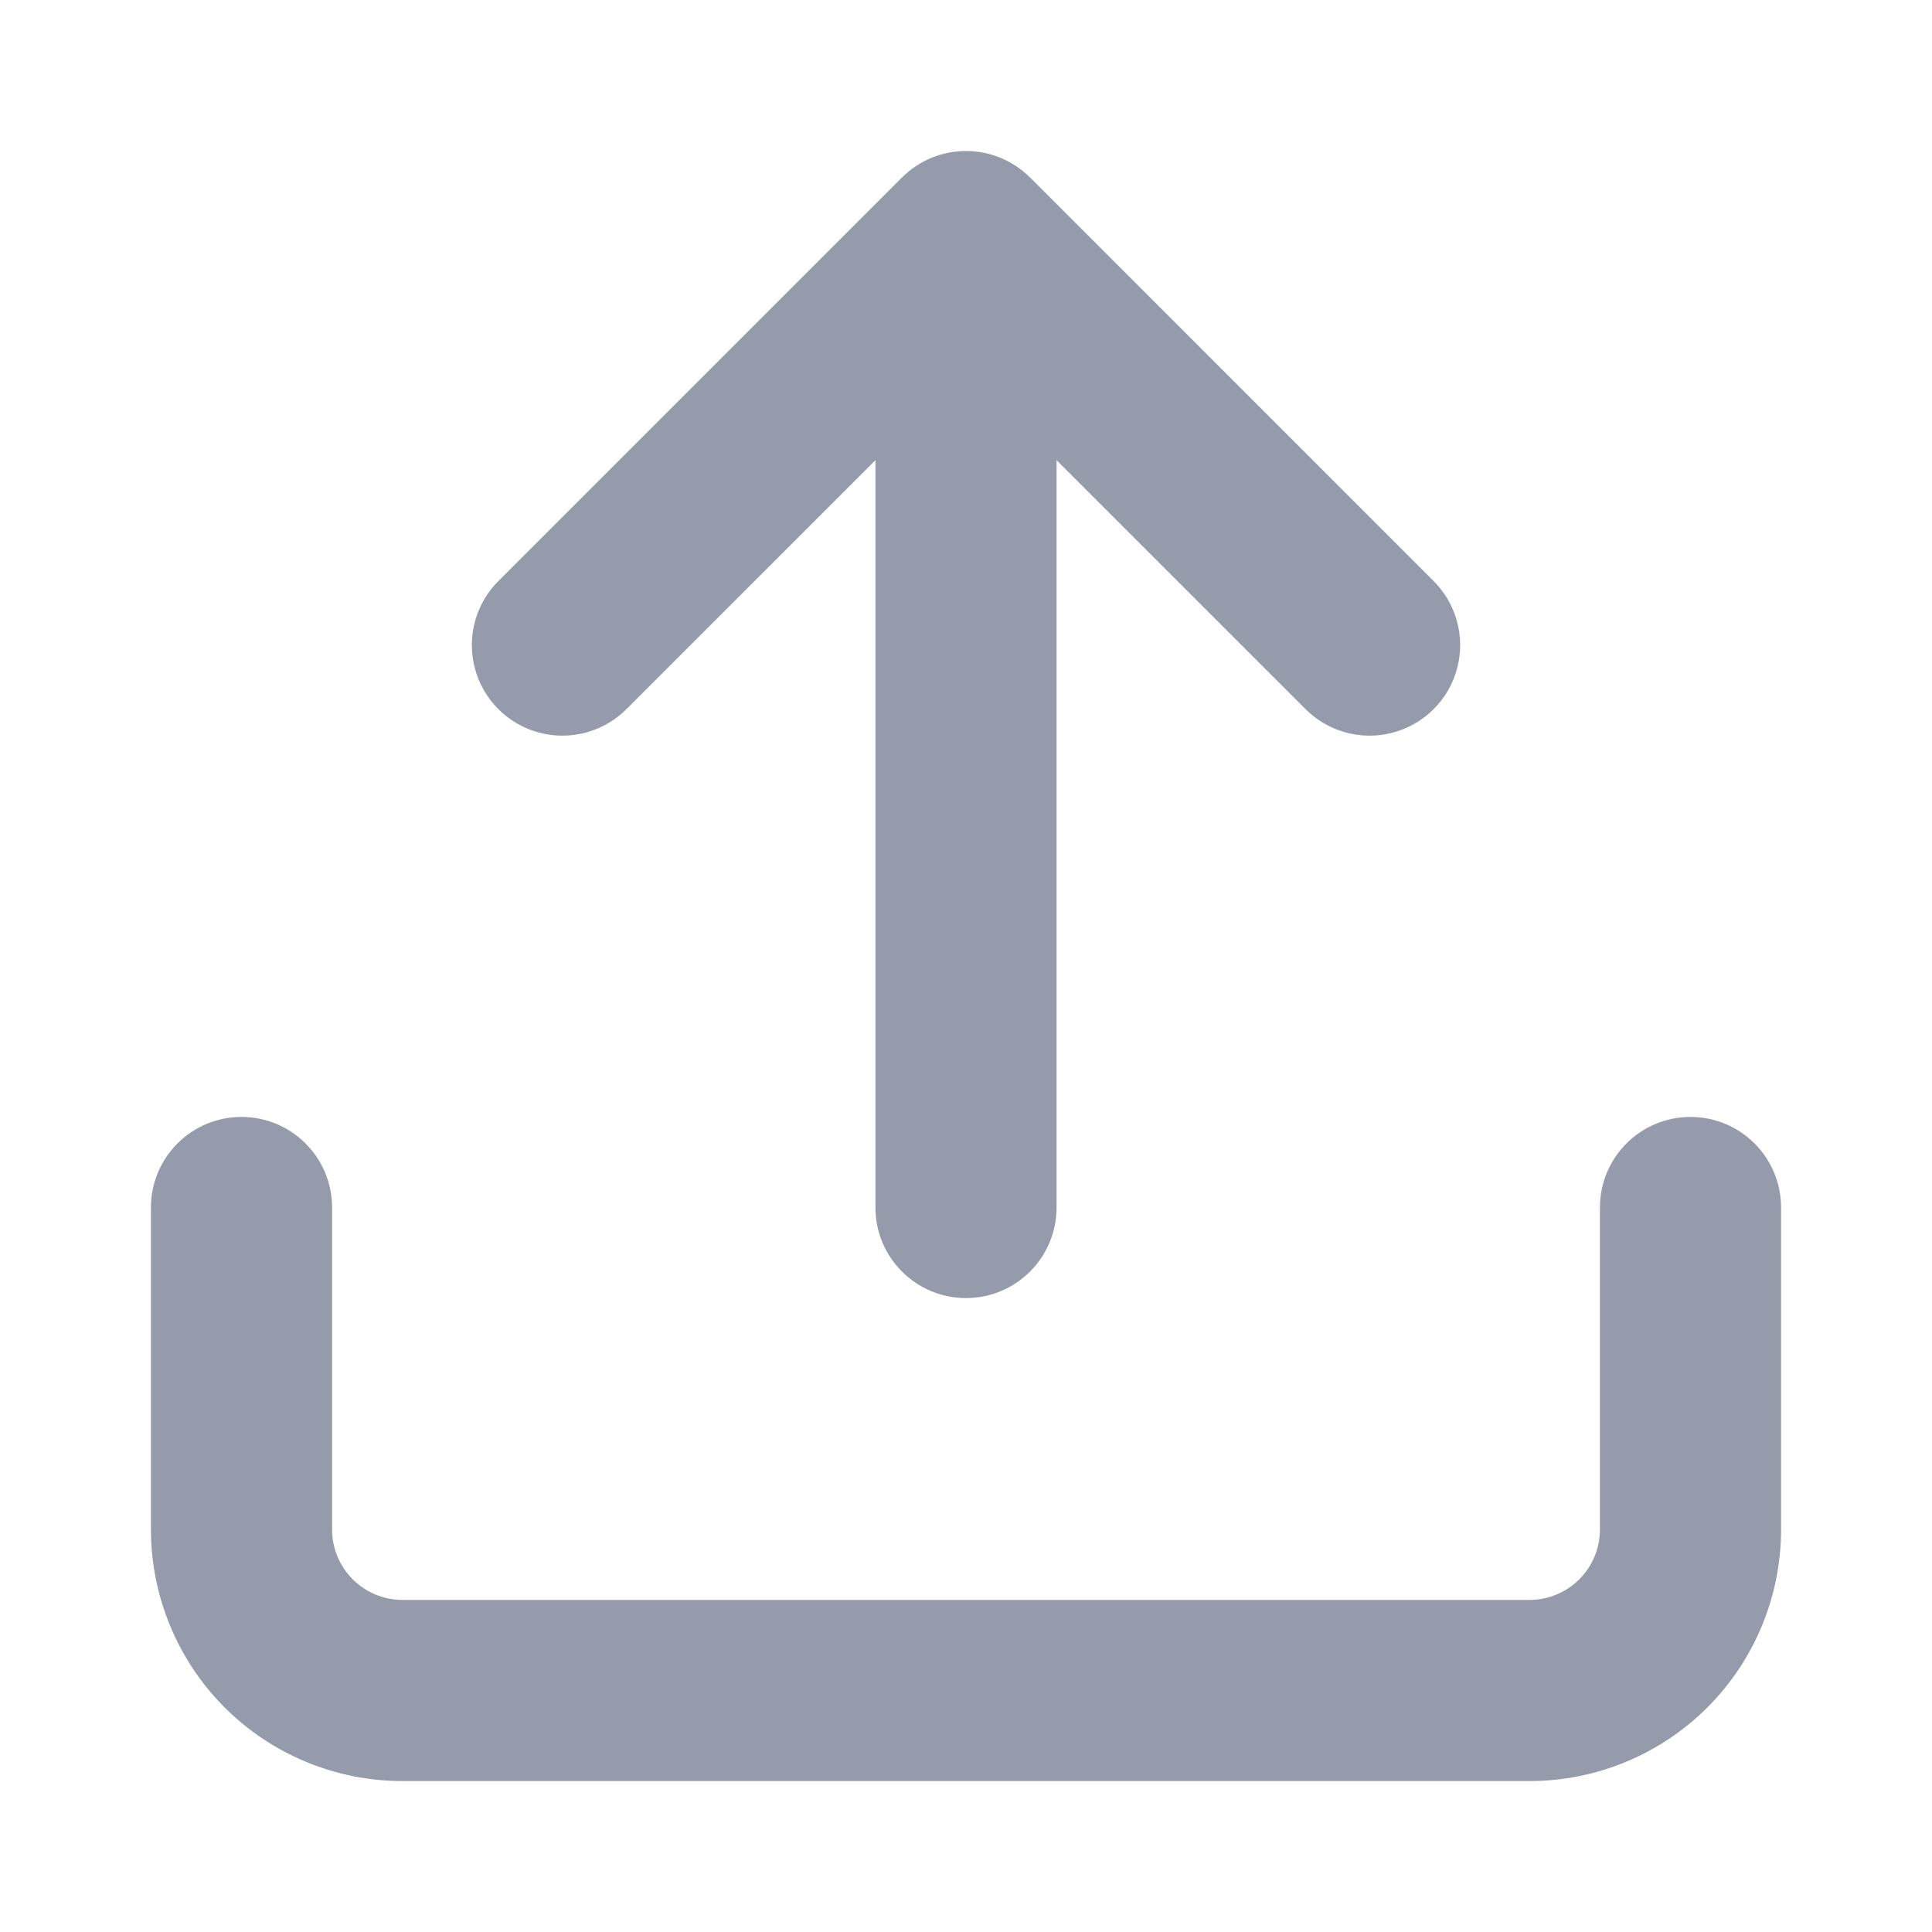
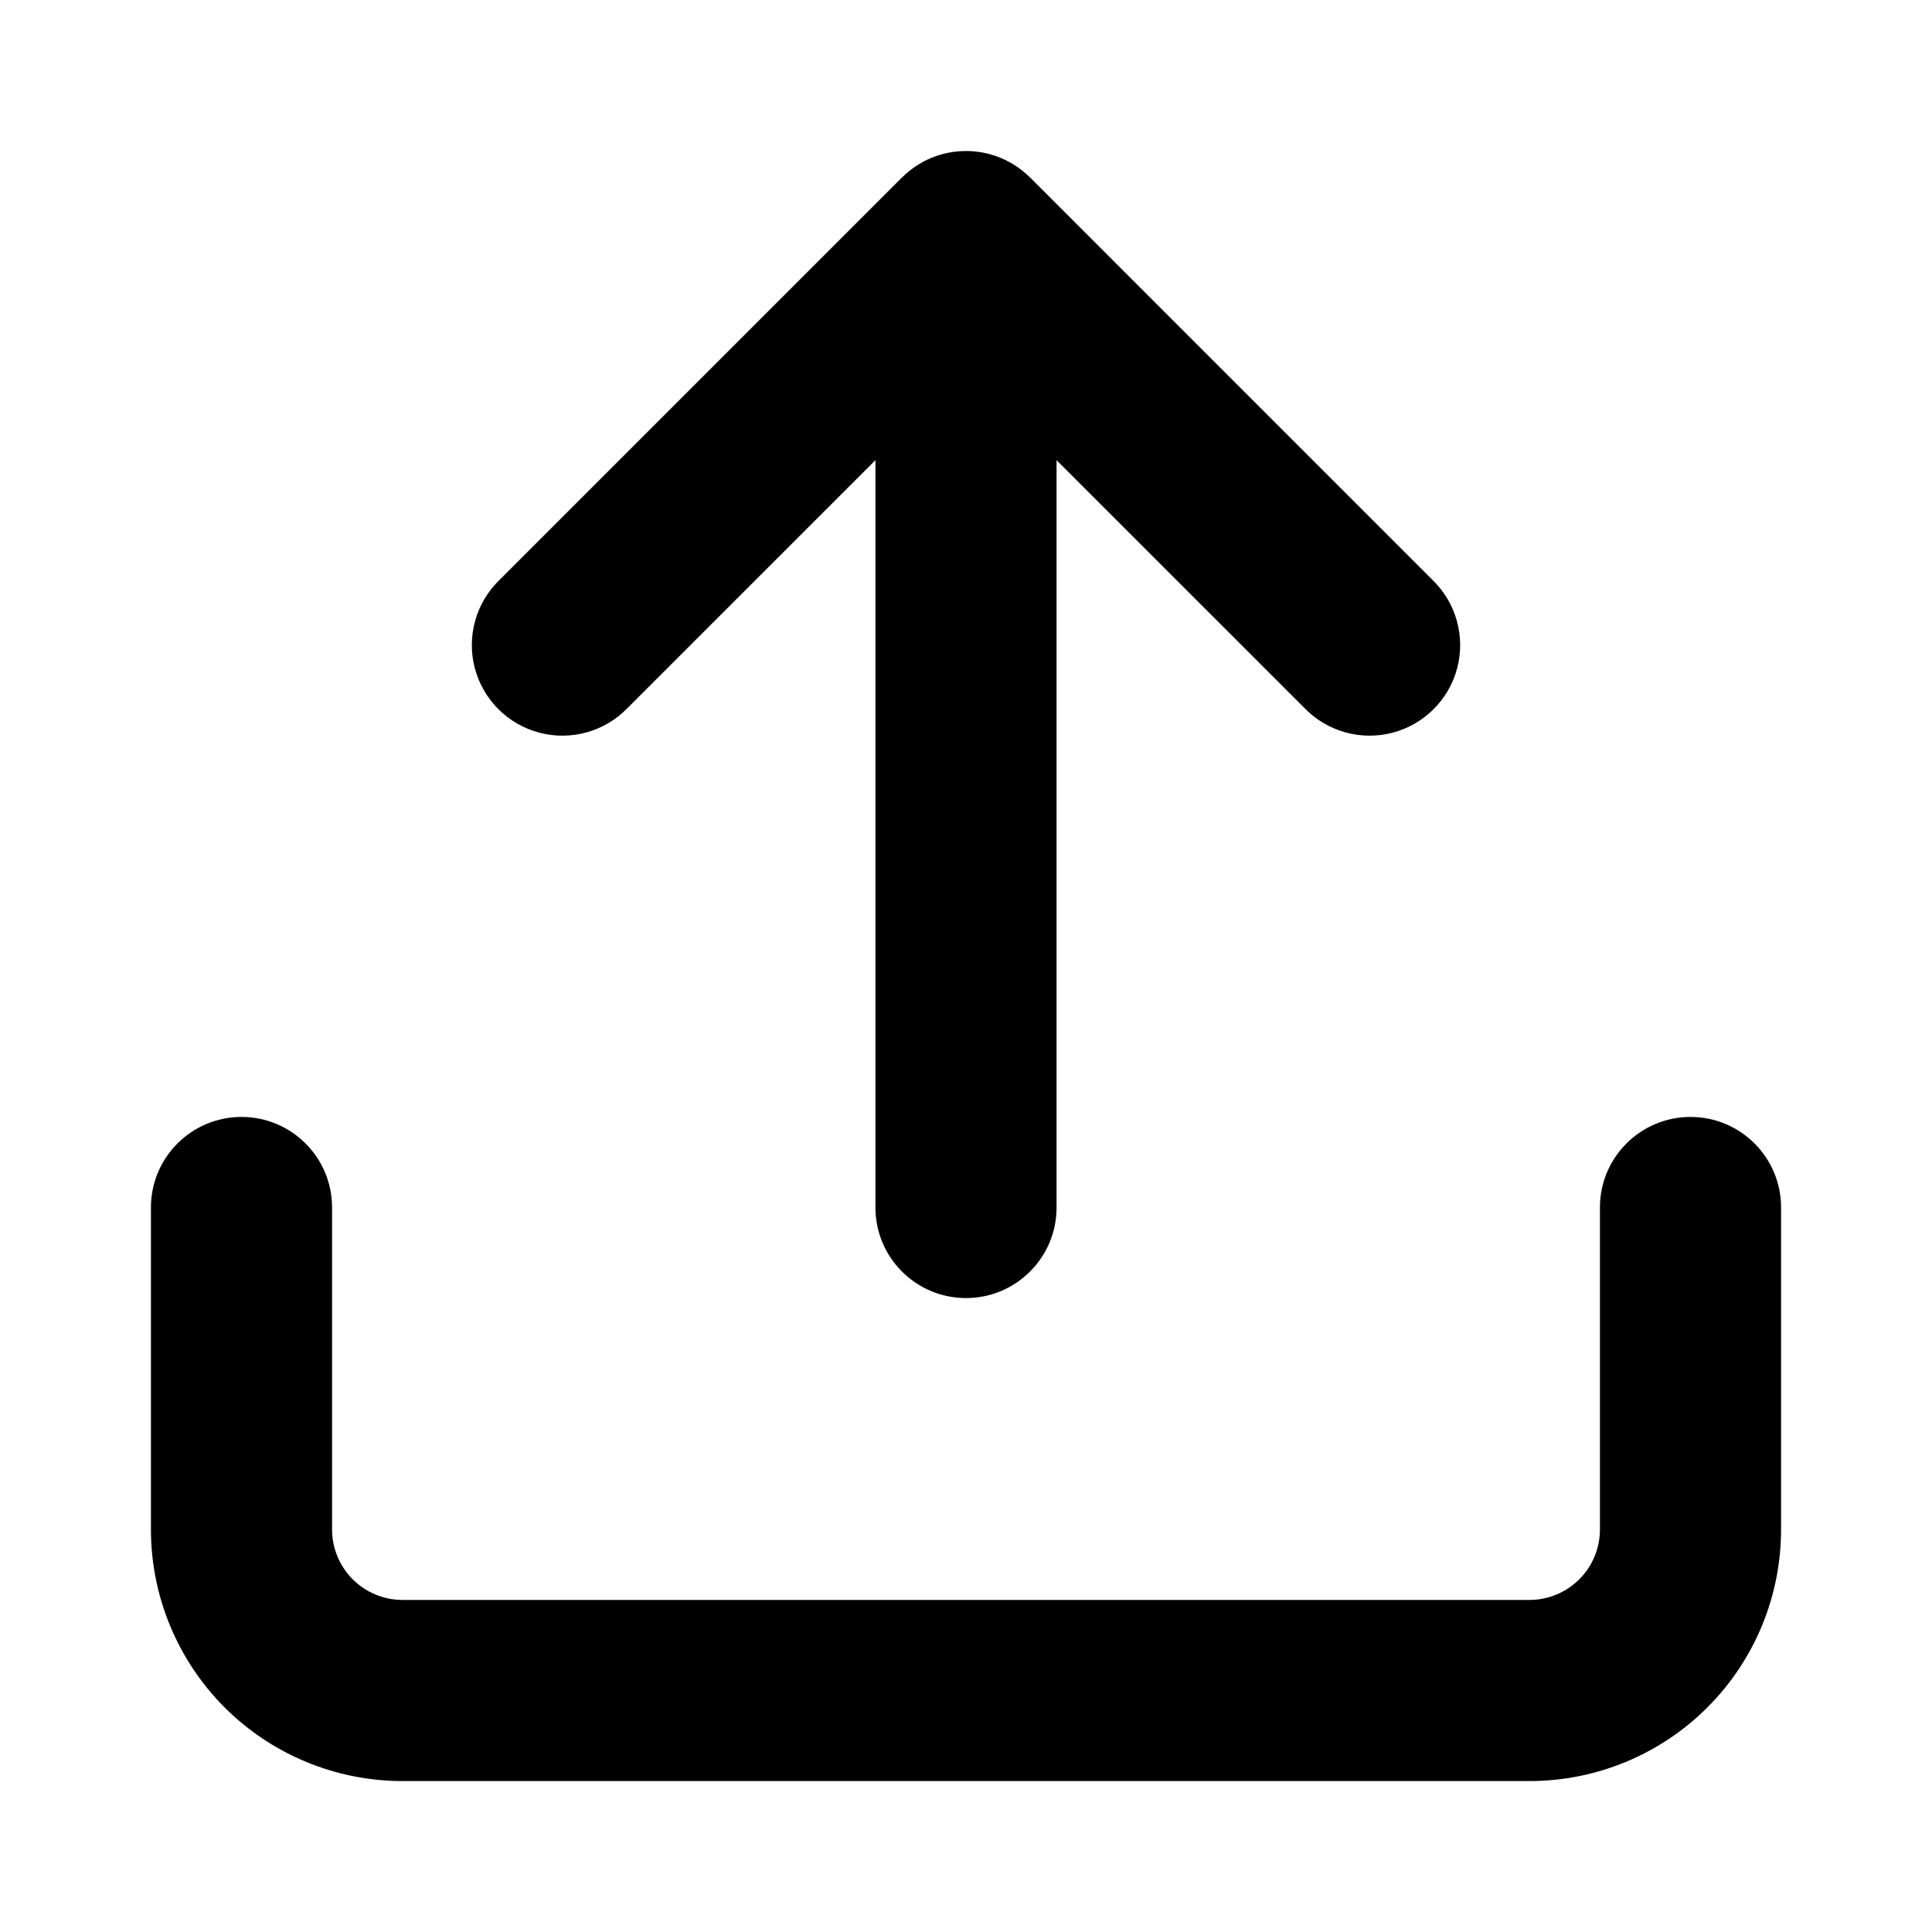
- <svg xmlns="http://www.w3.org/2000/svg" width="32" height="32" fill="none" viewBox="0 0 32 32">
-   <path fill="#969BAB" d="M29.5 20a1.5 1.5 0 00-3 0h3zM4 25.333H2.5 4zM5.5 20a1.5 1.5 0 00-3 0h3zm16.106-8.273a1.5 1.5 0 102.121-2.121l-2.121 2.121zM16 4l1.06-1.06a1.5 1.5 0 00-2.12 0L16 4zM8.273 9.606a1.5 1.5 0 102.121 2.121L8.273 9.606zM14.5 20a1.5 1.5 0 003 0h-3zm12 0v5.333h3V20h-3zm0 5.333c0 .31-.123.607-.342.825l2.122 2.122a4.167 4.167 0 001.22-2.947h-3zm-.342.825a1.167 1.167 0 01-.825.342v3a4.167 4.167 0 002.947-1.22l-2.122-2.122zm-.825.342H6.667v3h18.666v-3zm-18.666 0c-.31 0-.606-.123-.825-.342L3.72 28.28a4.167 4.167 0 002.947 1.22v-3zm-.825-.342a1.167 1.167 0 01-.342-.825h-3c0 1.105.439 2.165 1.22 2.947l2.122-2.122zm-.342-.825V20h-3v5.333h3zM23.727 9.606l-6.666-6.667-2.122 2.122 6.667 6.666 2.121-2.121zM14.94 2.939L8.273 9.606l2.121 2.121 6.667-6.666-2.122-2.122zM17.5 20V4h-3v16h3z" />
+ <svg xmlns="http://www.w3.org/2000/svg" width="32" height="32" fill="currentColor" viewBox="0 0 32 32">
+   <path d="M29.5 20a1.5 1.5 0 00-3 0h3zM4 25.333H2.5 4zM5.5 20a1.5 1.5 0 00-3 0h3zm16.106-8.273a1.5 1.5 0 102.121-2.121l-2.121 2.121zM16 4l1.06-1.06a1.5 1.5 0 00-2.12 0L16 4zM8.273 9.606a1.5 1.5 0 102.121 2.121L8.273 9.606zM14.5 20a1.5 1.5 0 003 0h-3zm12 0v5.333h3V20h-3zm0 5.333c0 .31-.123.607-.342.825l2.122 2.122a4.167 4.167 0 001.22-2.947h-3zm-.342.825a1.167 1.167 0 01-.825.342v3a4.167 4.167 0 002.947-1.22l-2.122-2.122zm-.825.342H6.667v3h18.666v-3zm-18.666 0c-.31 0-.606-.123-.825-.342L3.72 28.28a4.167 4.167 0 002.947 1.22v-3zm-.825-.342a1.167 1.167 0 01-.342-.825h-3c0 1.105.439 2.165 1.22 2.947l2.122-2.122zm-.342-.825V20h-3v5.333h3zM23.727 9.606l-6.666-6.667-2.122 2.122 6.667 6.666 2.121-2.121zM14.94 2.939L8.273 9.606l2.121 2.121 6.667-6.666-2.122-2.122zM17.5 20V4h-3v16h3z" />
</svg>
